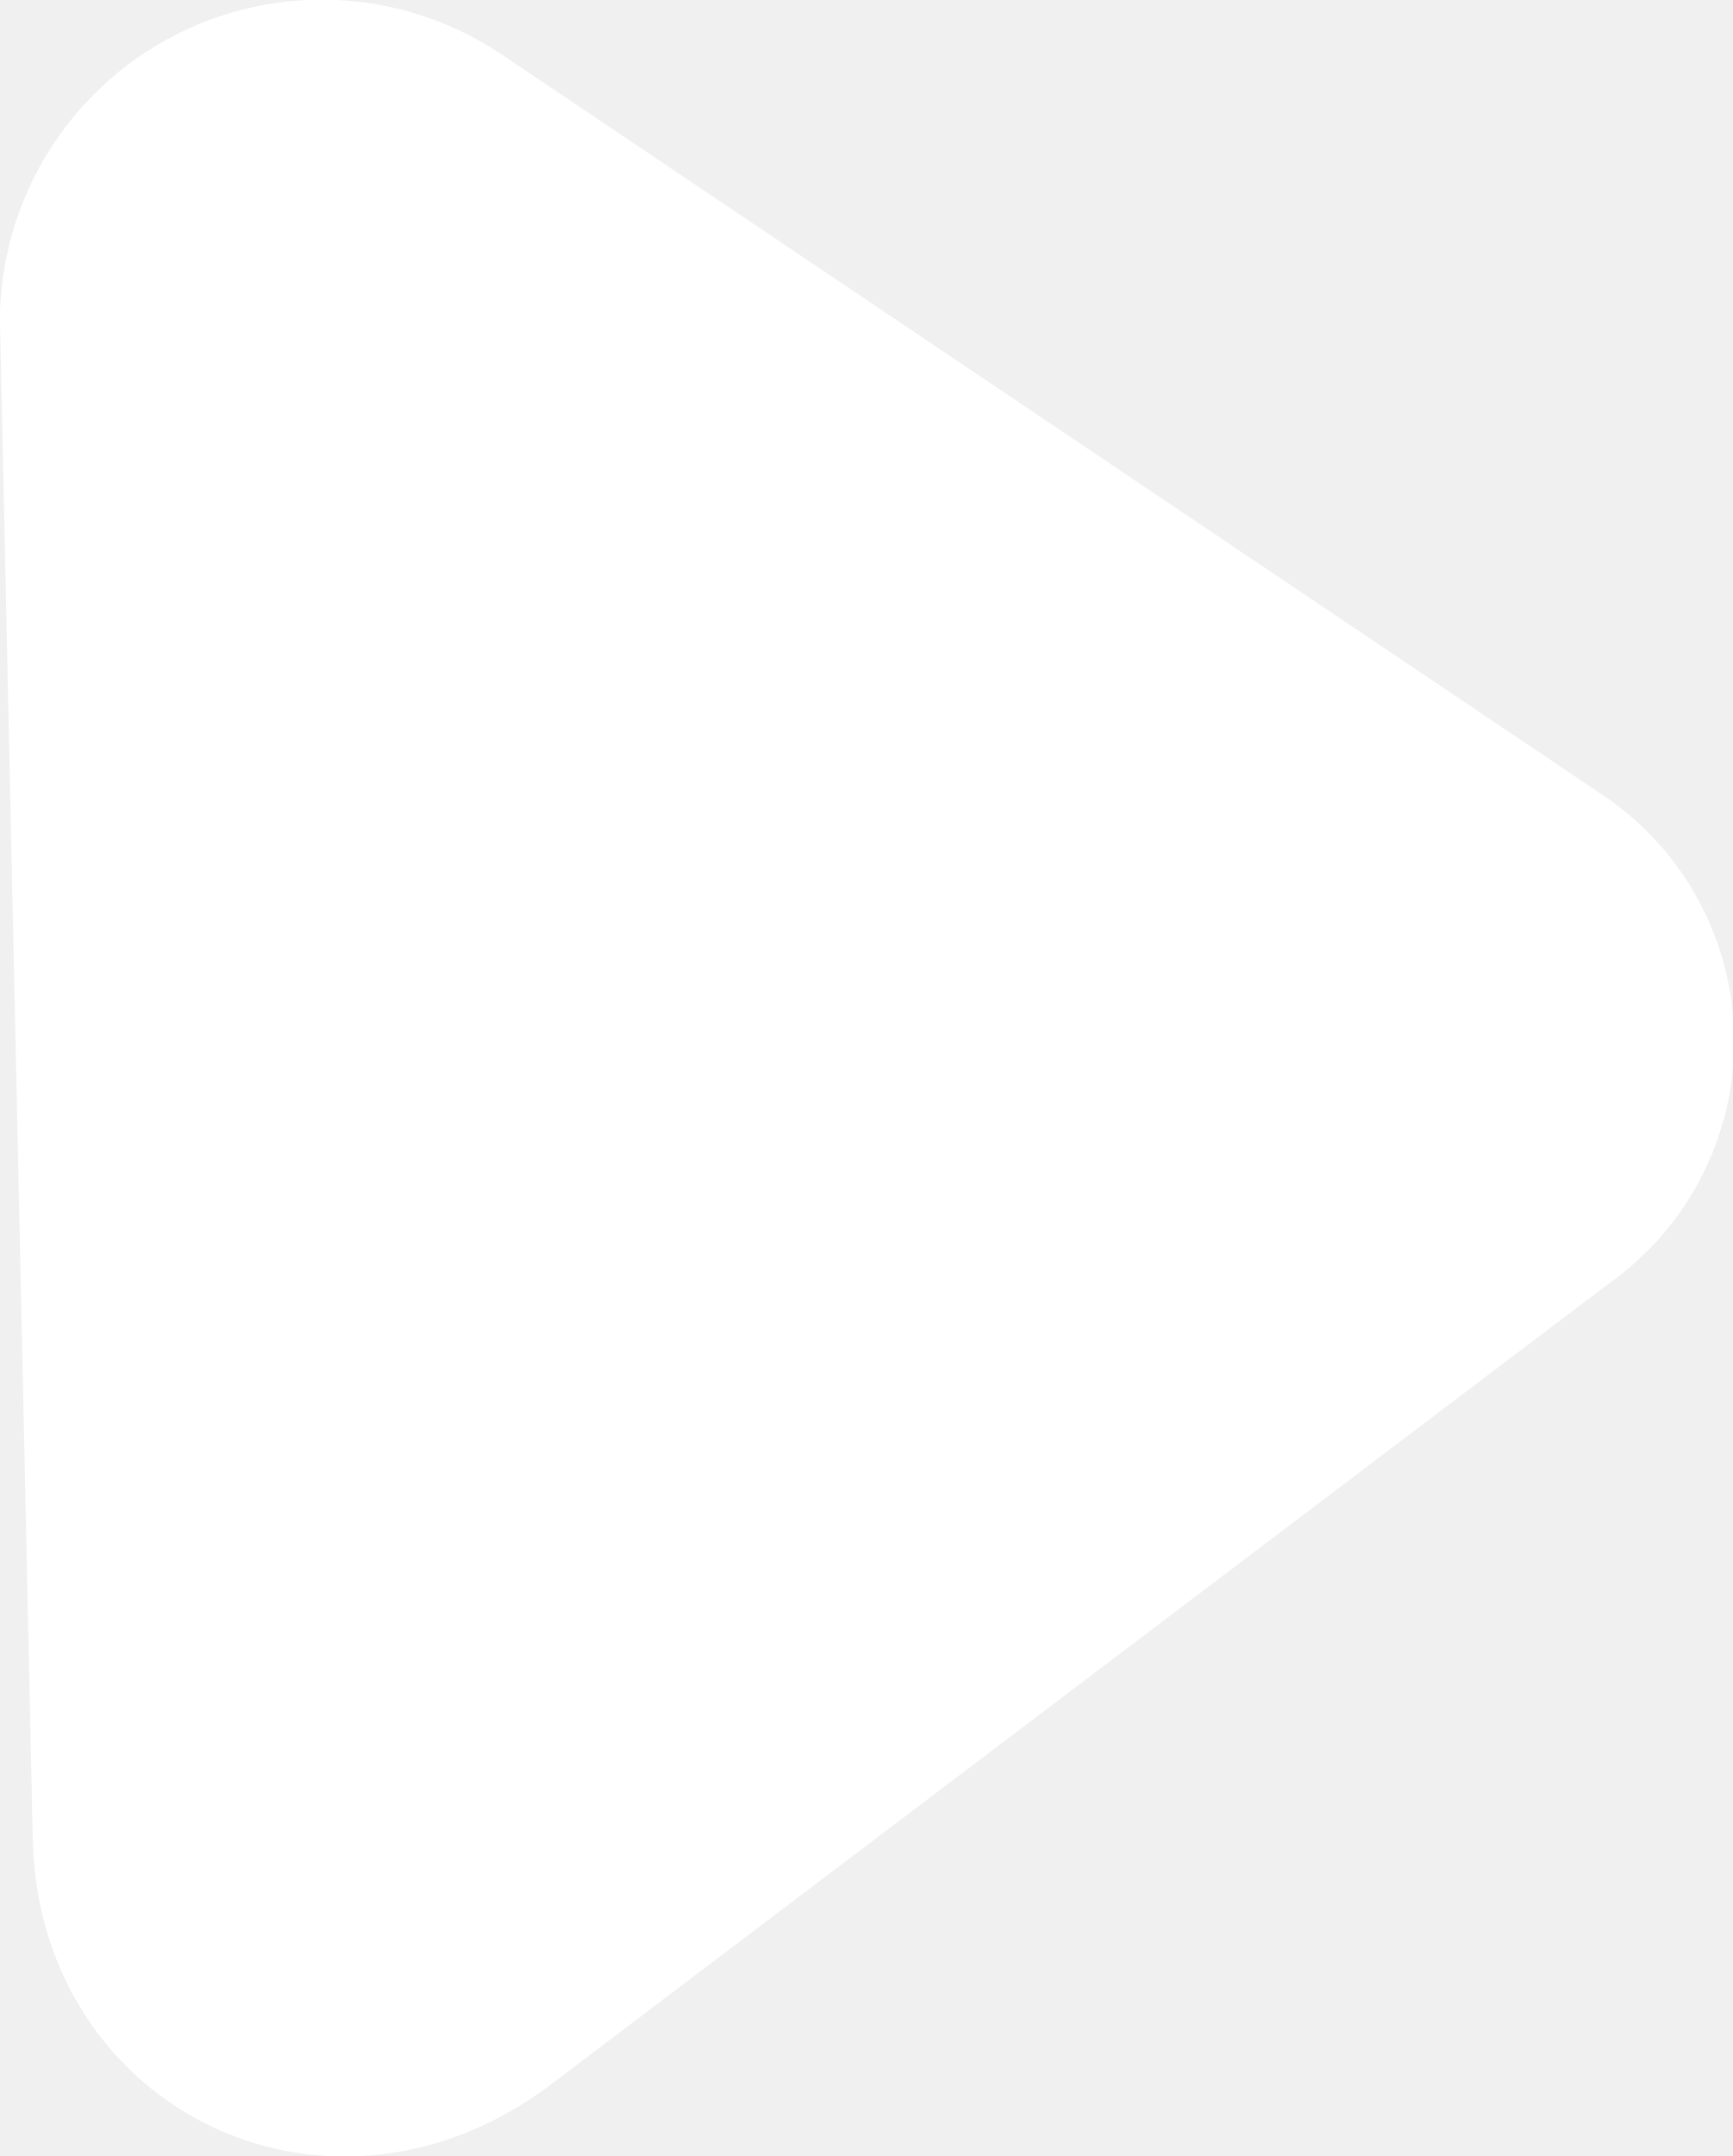
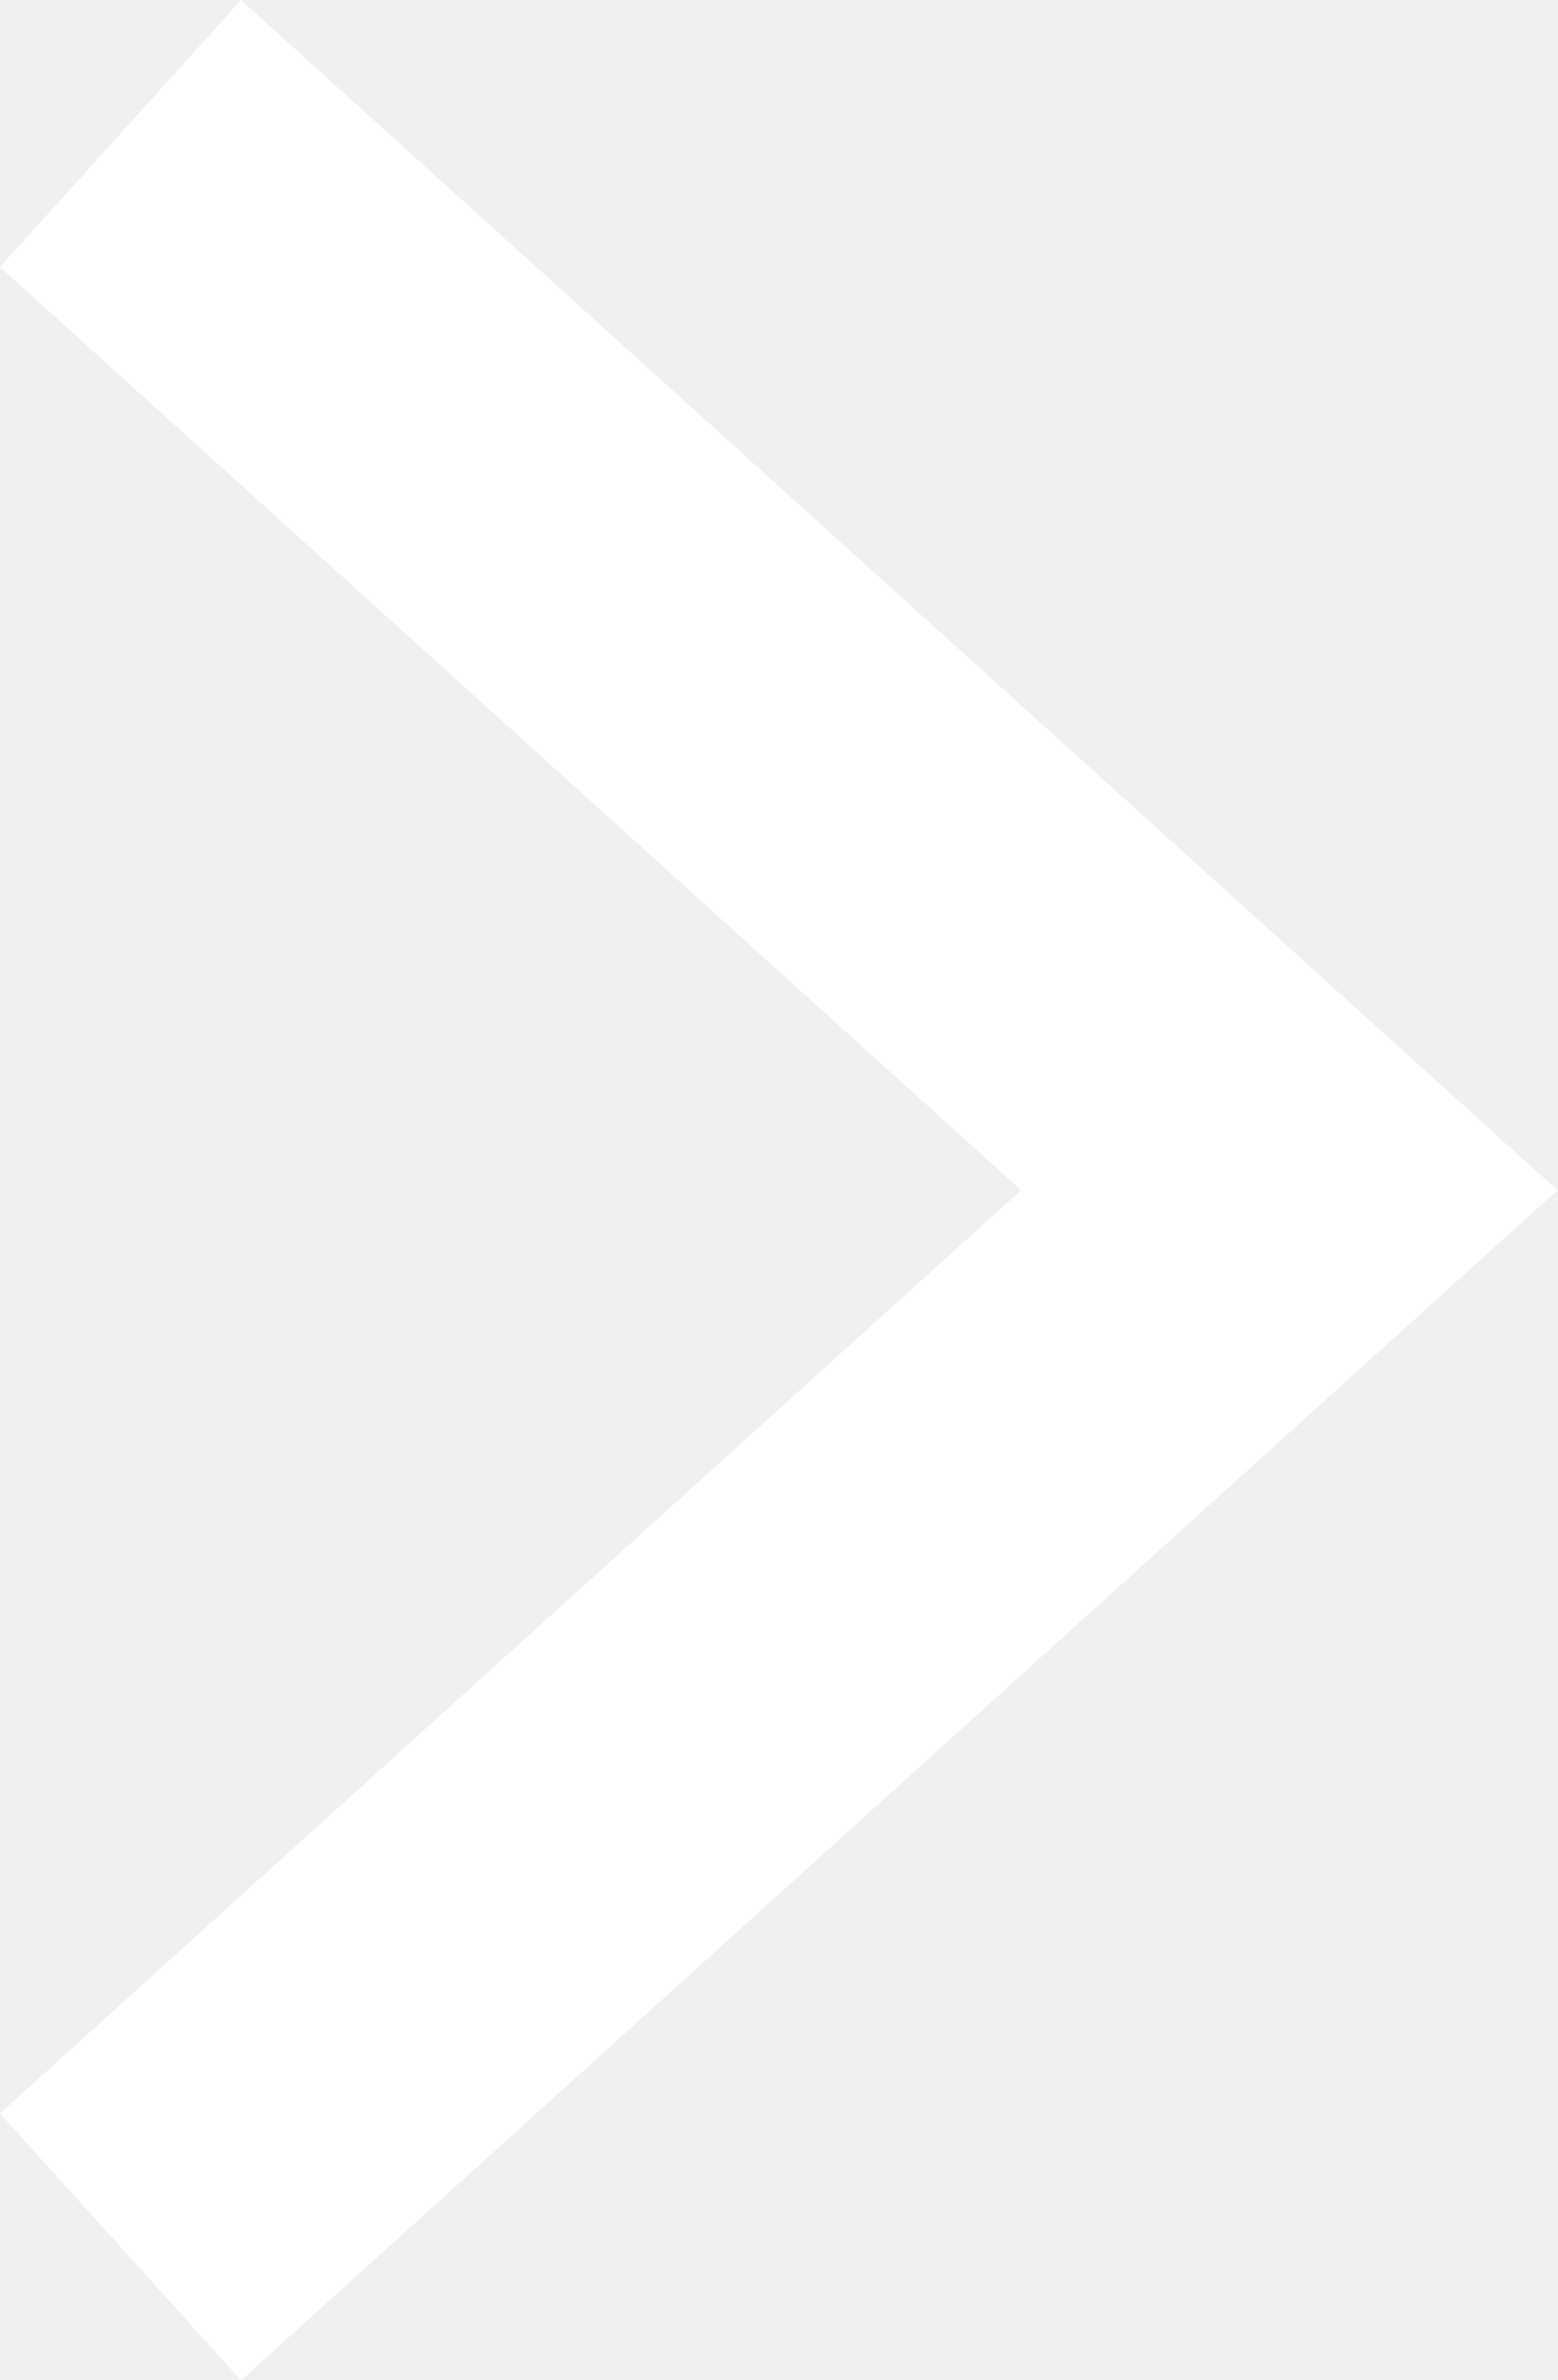
- <svg xmlns="http://www.w3.org/2000/svg" viewBox="0 0 52.98 65.92">
+ <svg xmlns="http://www.w3.org/2000/svg" viewBox="0 0 34.65 52.93">
  <defs>
-     <style>.cls-1{fill:#fff;stroke:#fff;stroke-miterlimit:10;stroke-width:17px;}</style>
+     <style>.cls-1{fill:none;stroke:#fff;stroke-miterlimit:10;stroke-width:8px;}</style>
  </defs>
  <g id="Layer_2" data-name="Layer 2">
-     <g id="Arrow-Right">
-       <path class="cls-1" d="M11.66,57,44.24,32.34a.57.57,0,0,0,0-1L10.63,8.74a1.35,1.35,0,0,0-2.13,1l1,46.31C9.52,57.43,10.5,57.84,11.66,57Z" />
+     <g id="Hide">
+       <polyline class="cls-1" points="2.68 49.97 28.68 26.47 2.68 2.97" />
    </g>
  </g>
</svg>
